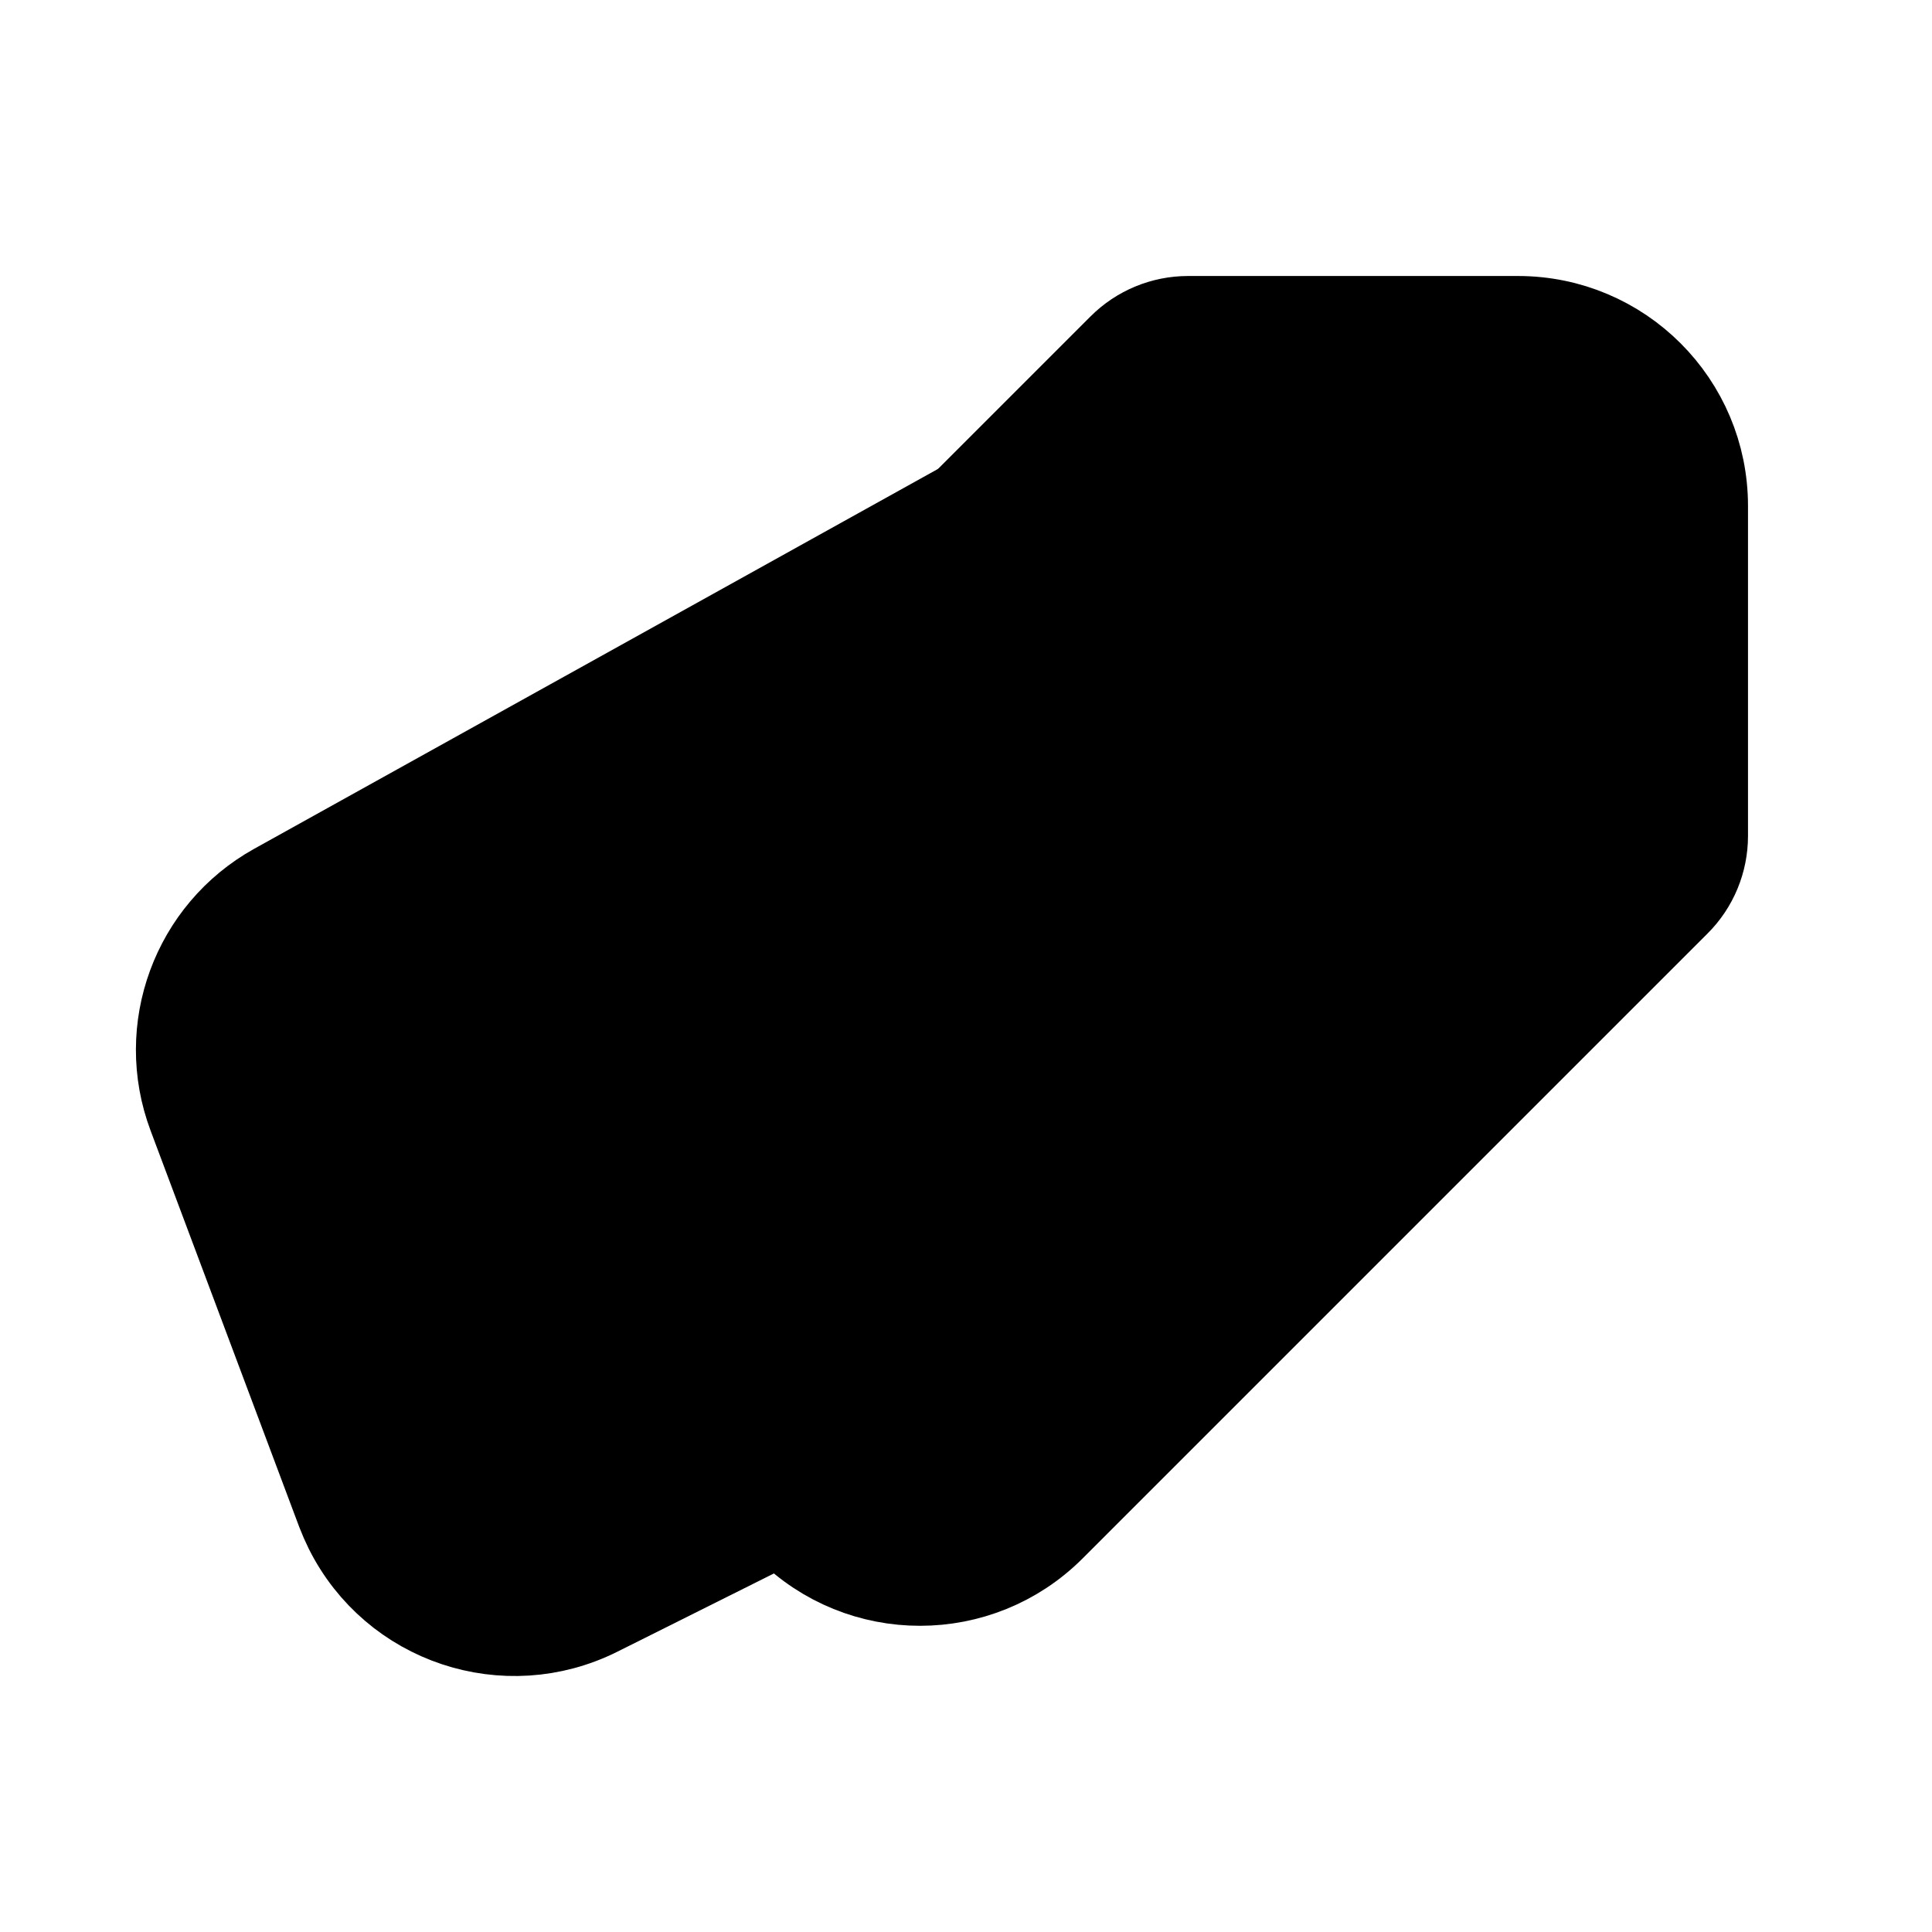
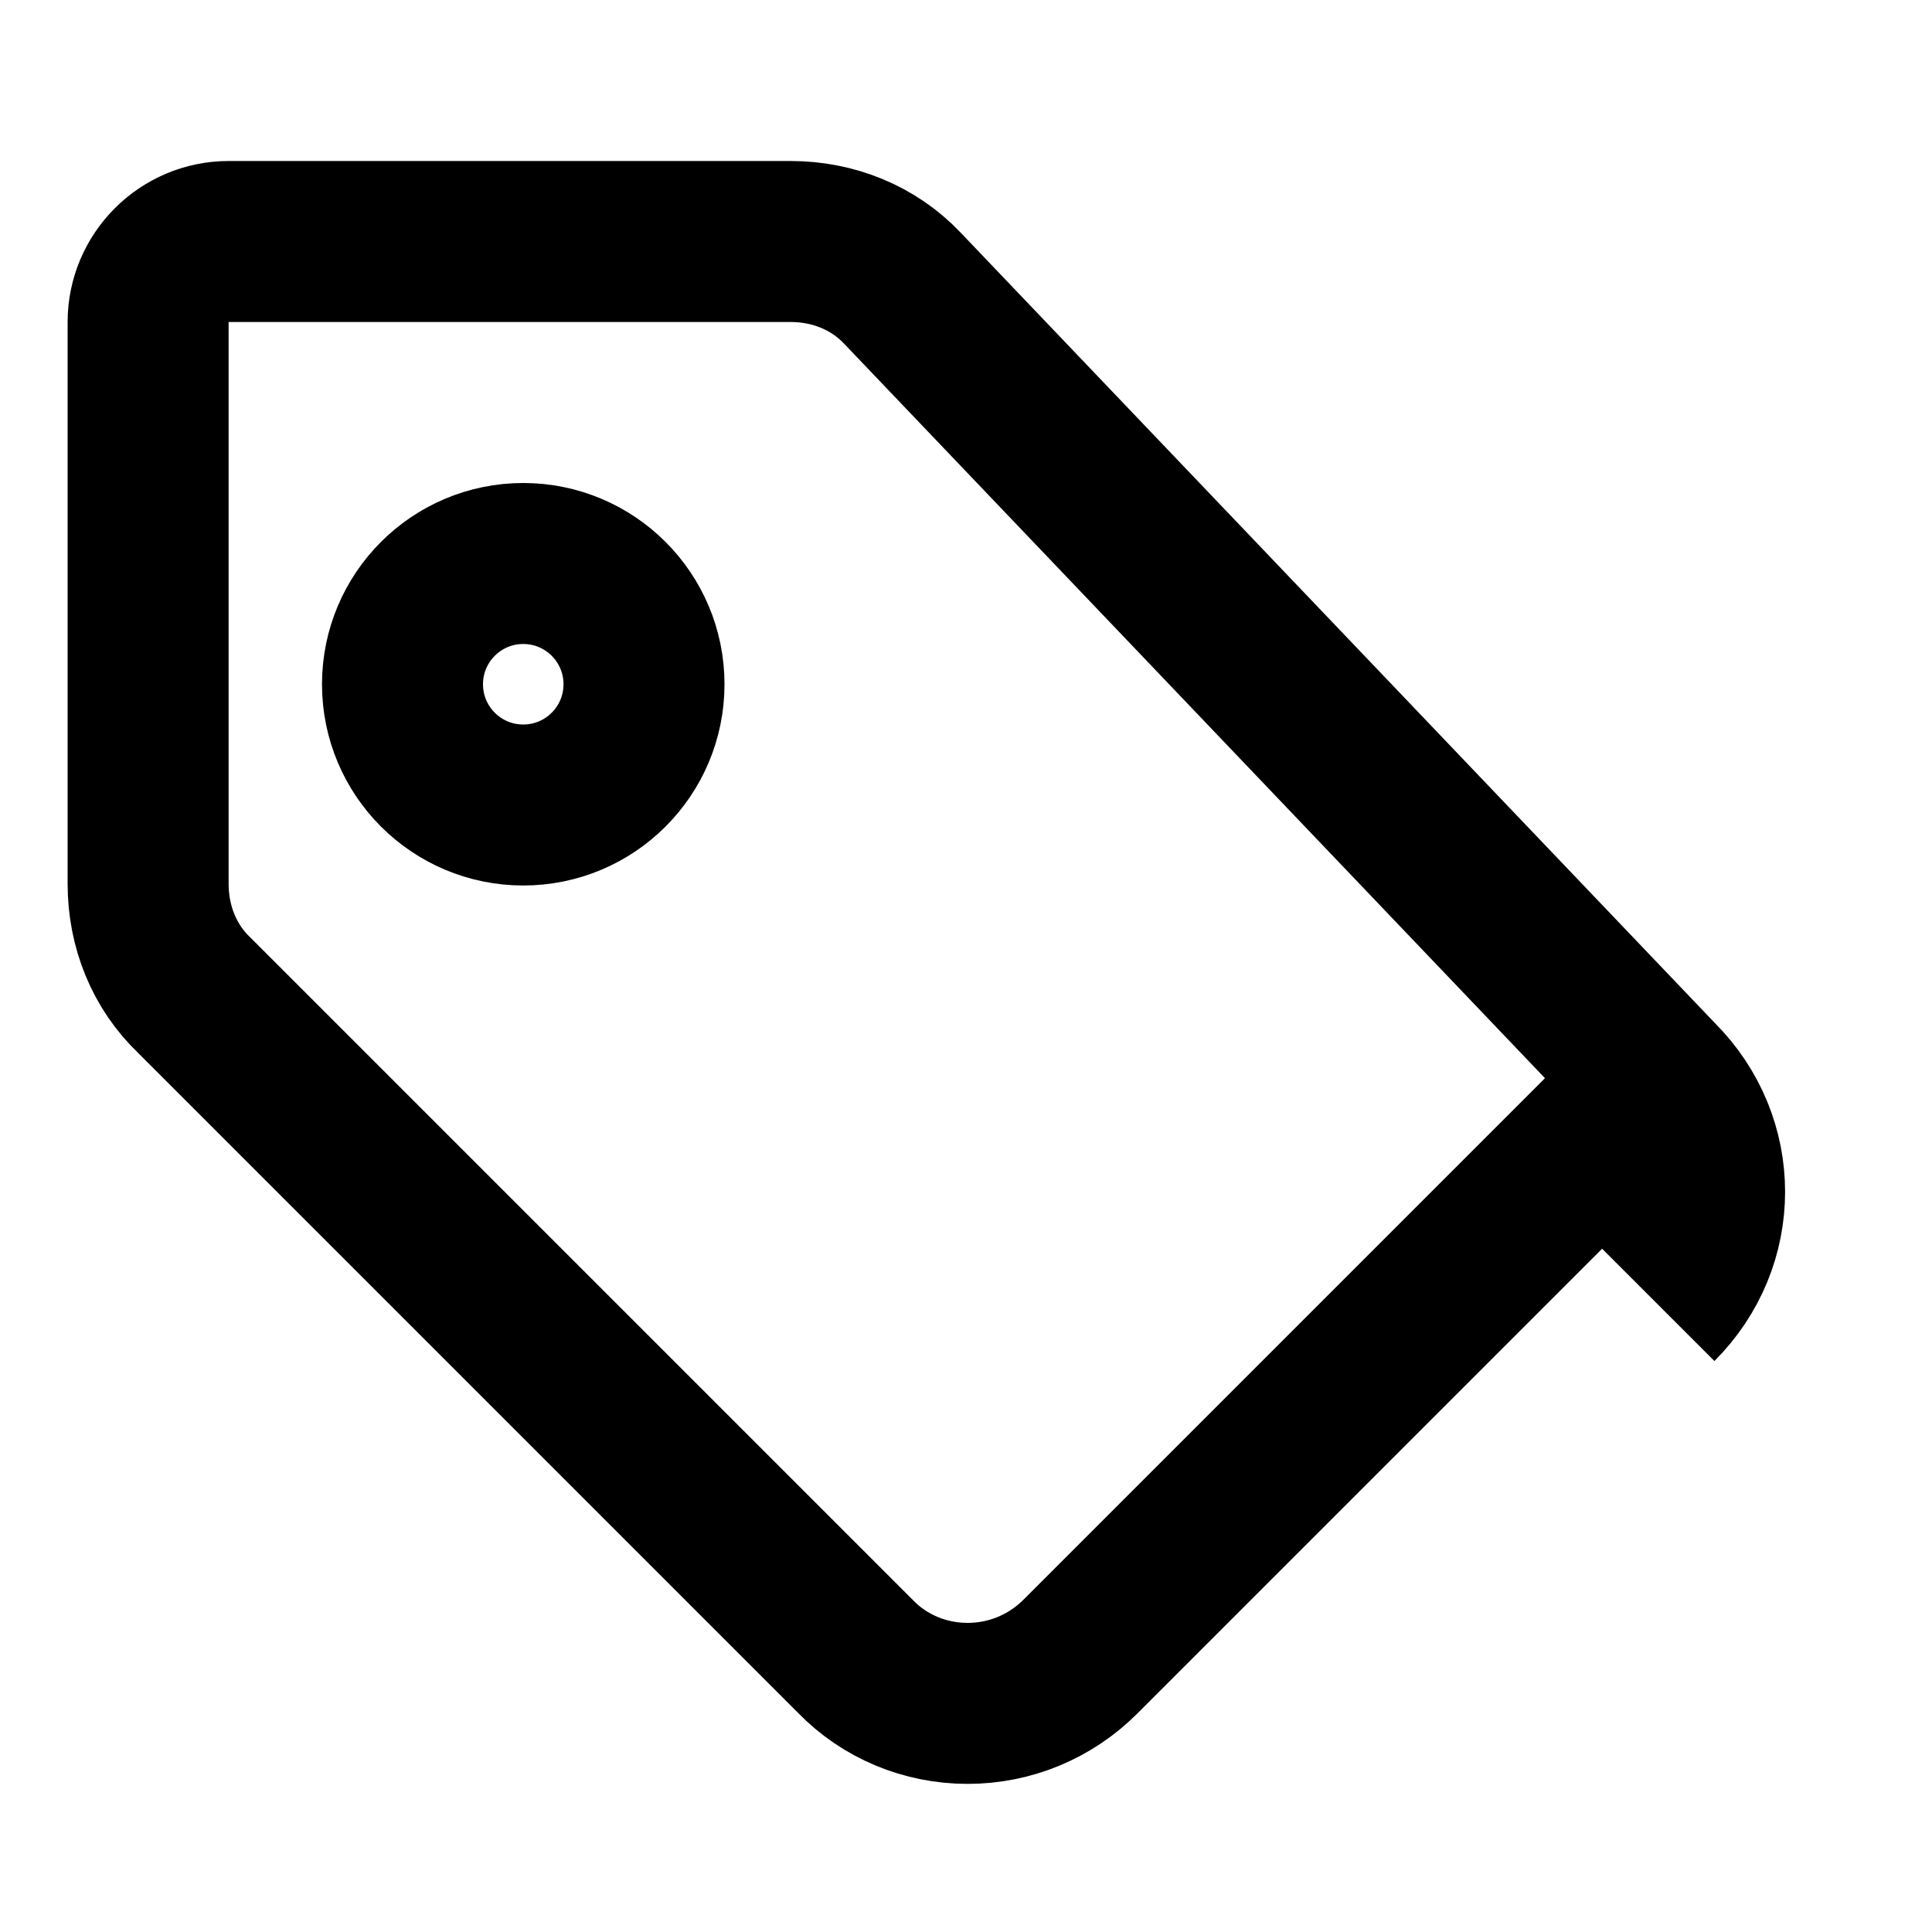
- <svg xmlns="http://www.w3.org/2000/svg" width="800px" height="800px" viewBox="0 0 21 21">
-   <g fill="#000000" fill-rule="evenodd" transform="translate(1 3)">
-     <path d="m11.914.5h3.586c1.105 0 2 .895 2 2v3.586c0 .265-.105.52-.293.707l-6.793 6.793c-.781.781-2.047.781-2.828 0l-3.172-3.172c-.781-.781-.781-2.047 0-2.828l6.793-6.793c.188-.188.442-.293.707-.293z" stroke="#000000" stroke-linecap="round" stroke-linejoin="round" />
-     <path d="m7.5 13.5-2.013 1.006c-.988.494-2.189.094-2.683-.894-.031-.063-.059-.127-.084-.192l-1.615-4.306c-.348-.927.036-1.97.901-2.451l7.494-4.163" stroke="#000000" stroke-linecap="round" stroke-linejoin="round" />
-     <rect fill="#000000" height="2" rx="1" width="2" x="14" y="2" />
-   </g>
+ <svg xmlns="http://www.w3.org/2000/svg" width="24" height="24" viewBox="0 0 24 24" fill="none">
+   <path d="M20.59 13.41L13.42 20.58C13.05 20.95 12.55 21.16 12.02 21.16C11.49 21.16 10.99 20.95 10.63 20.58L2.42 12.37C2.04 12.01 1.84 11.51 1.84 10.98V4C1.84 3.45 2.29 3 2.84 3H9.82C10.35 3 10.85 3.20 11.21 3.58L20.59 13.41C21.37 14.19 21.37 15.42 20.59 16.20" stroke="#000000" stroke-width="2" fill="none" />
+   <circle cx="6.5" cy="8.5" r="1.5" stroke="#000000" stroke-width="2" fill="none" />
</svg>
